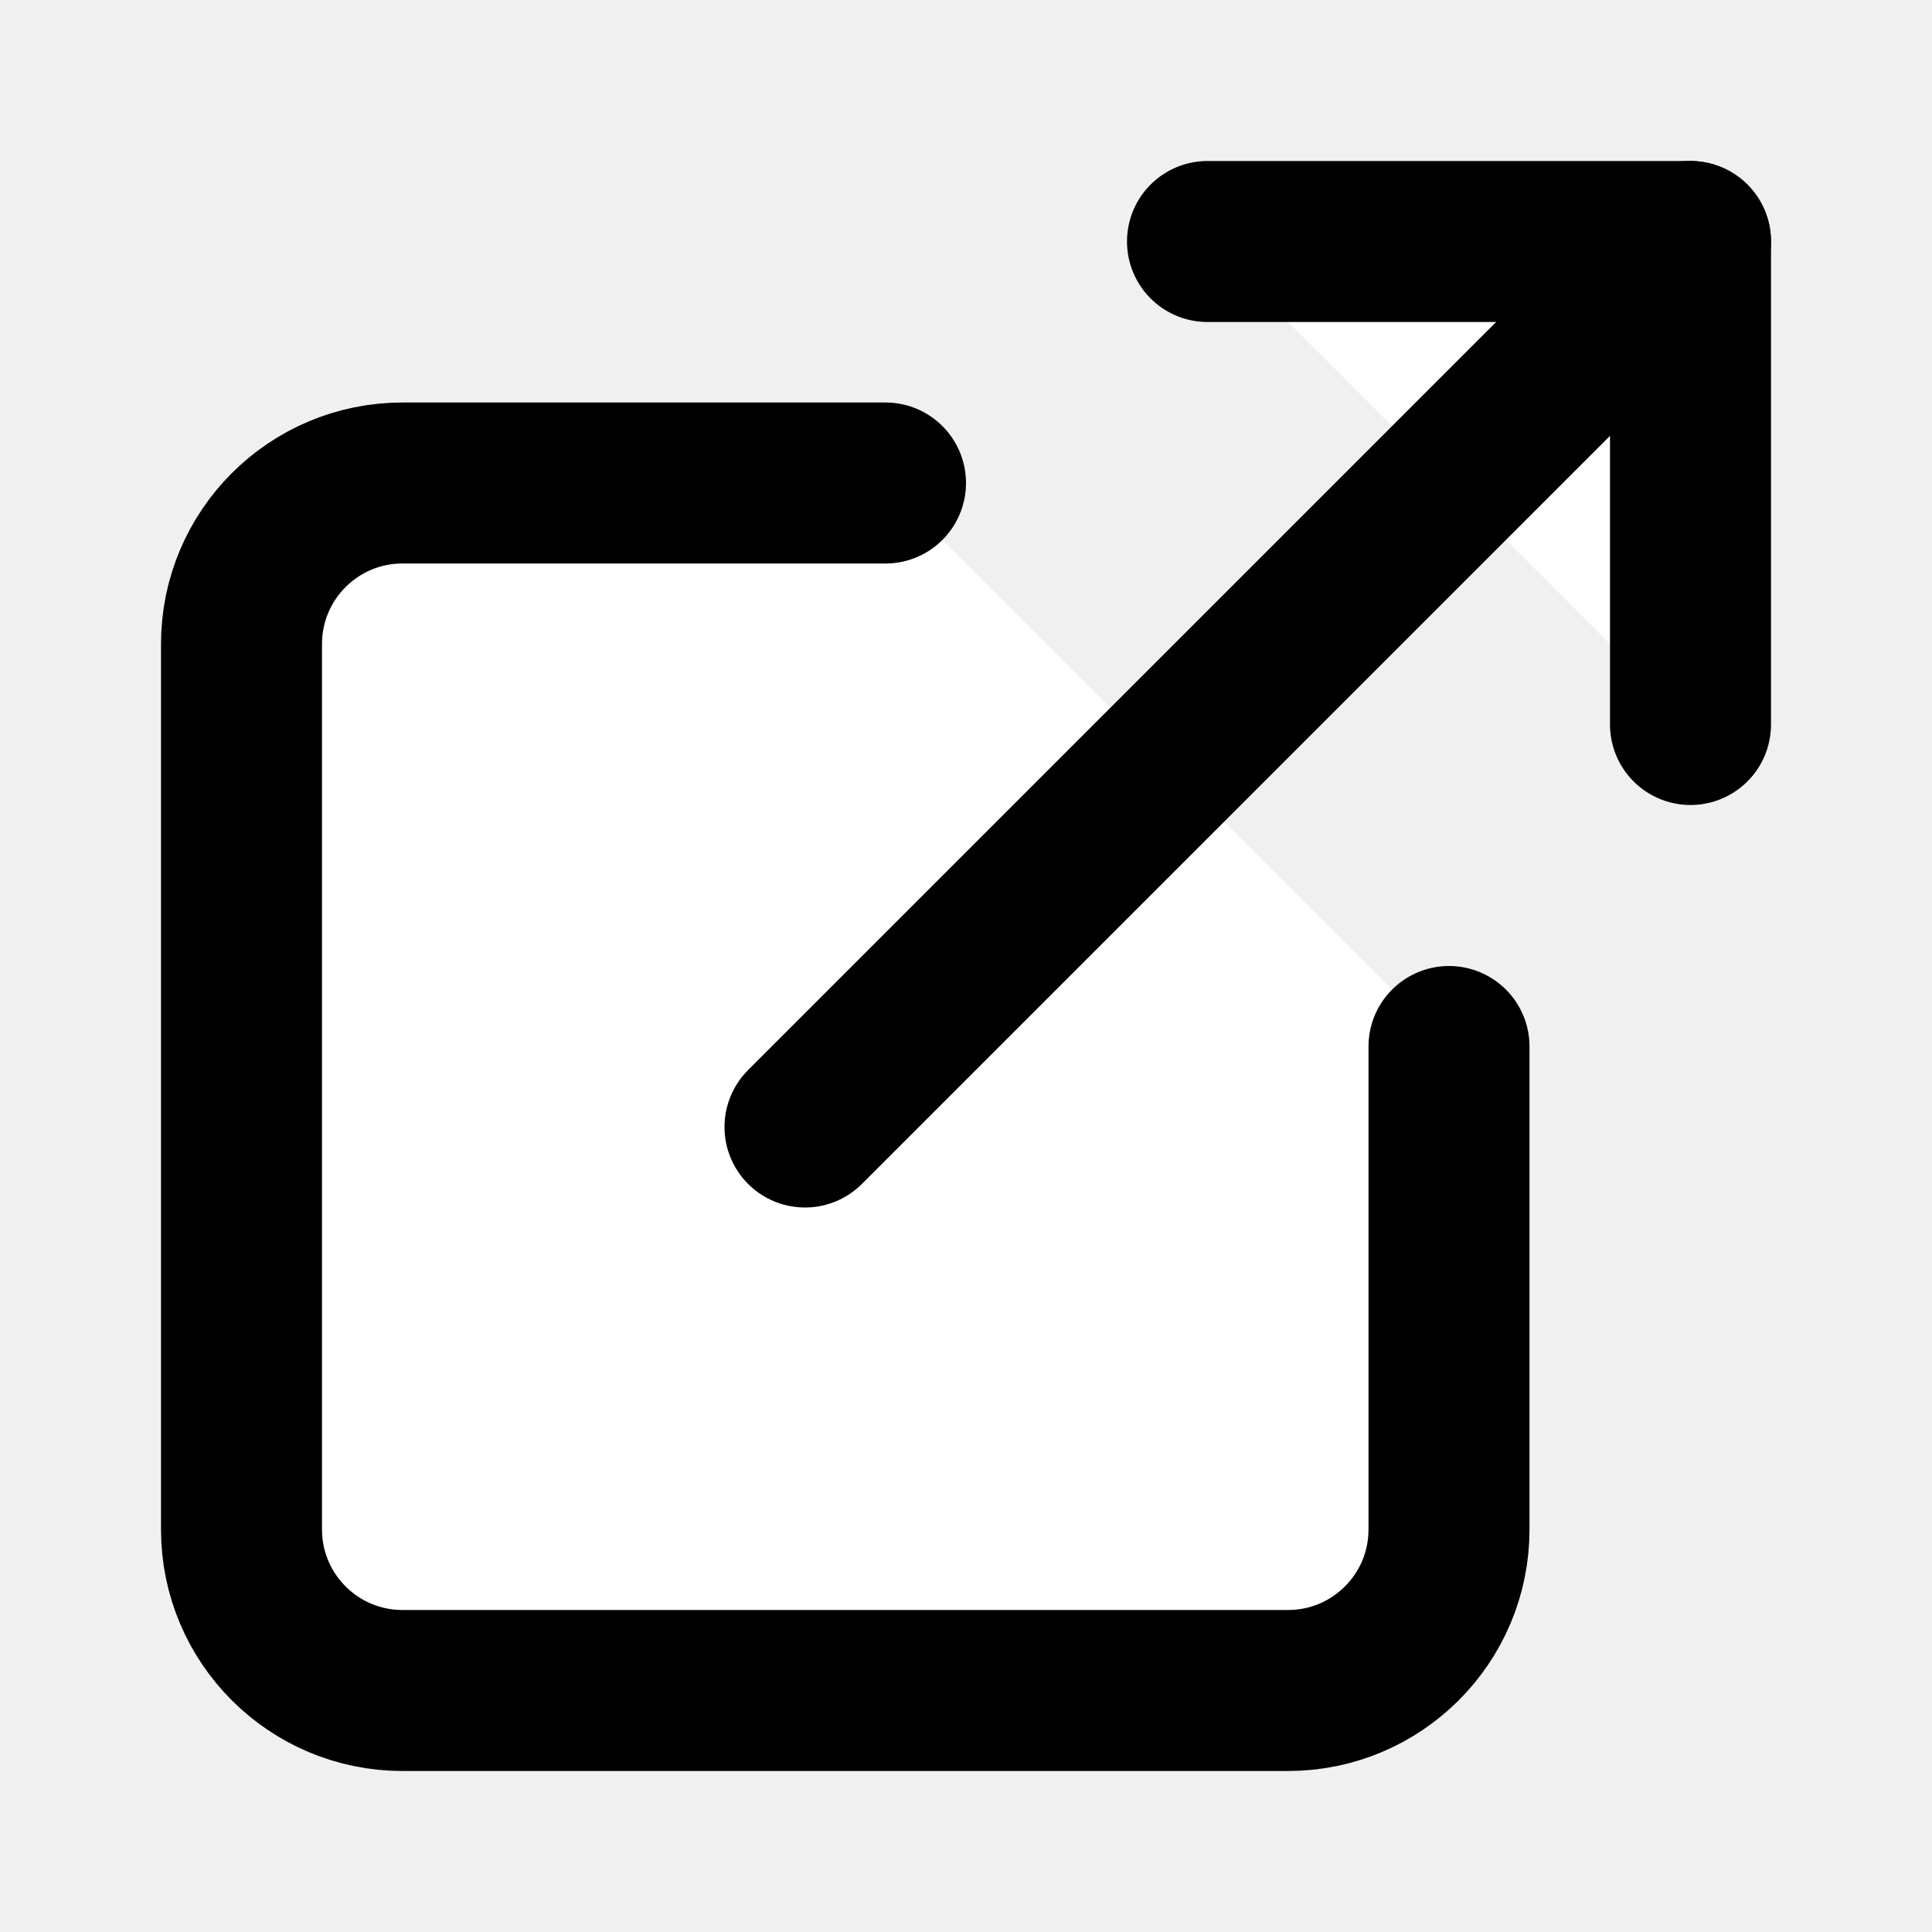
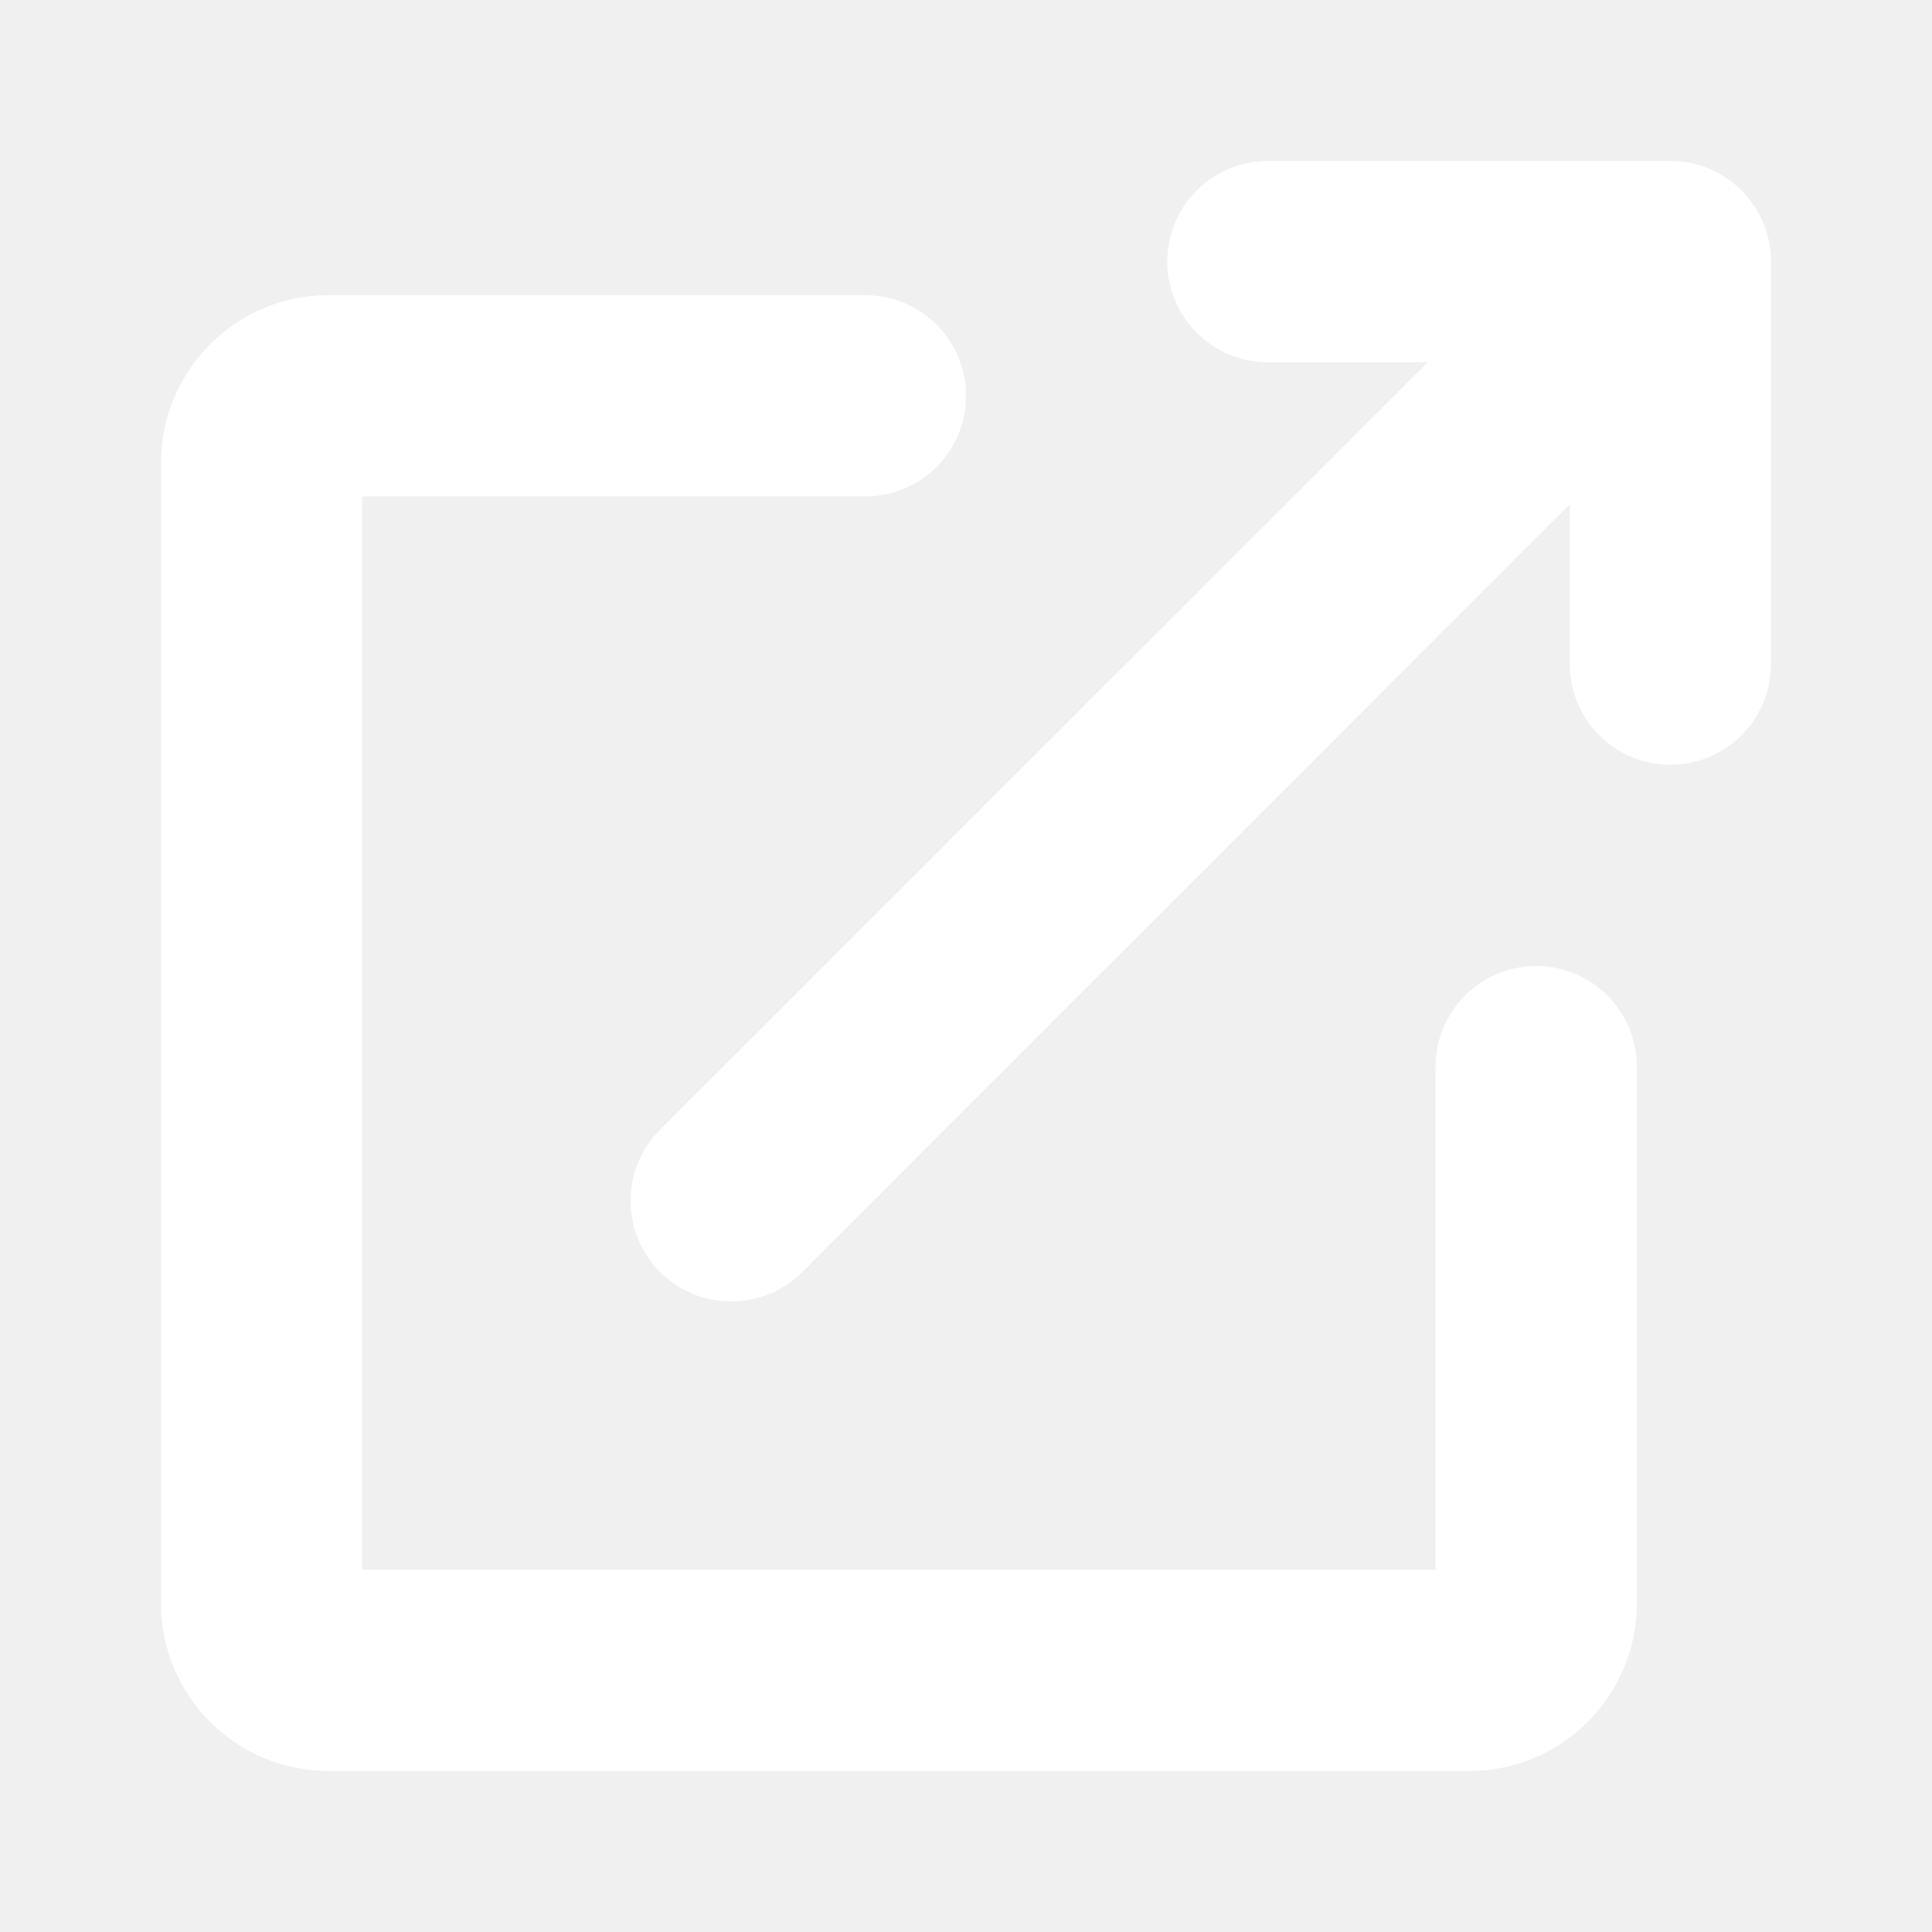
- <svg xmlns="http://www.w3.org/2000/svg" width="32px" height="32px" viewBox="0 0 24 24" fill="#ffffff" stroke="currentColor" stroke-width="2" stroke-linecap="round" stroke-linejoin="round" class="feather feather-external-link">
-   <path d="M18 13v6a2 2 0 0 1-2 2H5a2 2 0 0 1-2-2V8a2 2 0 0 1 2-2h6" fill="#ffffff" />
-   <polyline points="15 3 21 3 21 9" />
-   <line x1="10" y1="14" x2="21" y2="3" />
+ <svg xmlns="http://www.w3.org/2000/svg" width="32px" height="32px" viewBox="-2.4 -2.4 28.80 28.80" id="meteor-icon-kit__solid-external-link" fill="none" stroke="#000000" stroke-width="0">
+   <g id="SVGRepo_bgCarrier" stroke-width="0" />
+   <g id="SVGRepo_tracerCarrier" stroke-linecap="round" stroke-linejoin="round" />
+   <g id="SVGRepo_iconCarrier">
+     <path fill-rule="evenodd" clip-rule="evenodd" d="M16.5 3C15.672 3 15 2.328 15 1.5C15 0.672 15.672 0 16.5 0H22.5C23.328 0 24 0.672 24 1.5V7.5C24 8.328 23.328 9 22.5 9C21.672 9 21 8.328 21 7.5V5.121L9.561 16.561C8.975 17.146 8.025 17.146 7.439 16.561C6.854 15.975 6.854 15.025 7.439 14.439L18.879 3H16.5ZM19 21V13.5C19 12.672 19.672 12 20.5 12C21.328 12 22 12.672 22 13.5V21.5C22 22.881 20.881 24 19.5 24H2.5C1.119 24 0 22.881 0 21.5V4.5C0 3.119 1.119 2 2.5 2H10.5C11.328 2 12 2.672 12 3.5C12 4.328 11.328 5 10.5 5H3V21H19Z" fill="#ffffff" />
+   </g>
</svg>
